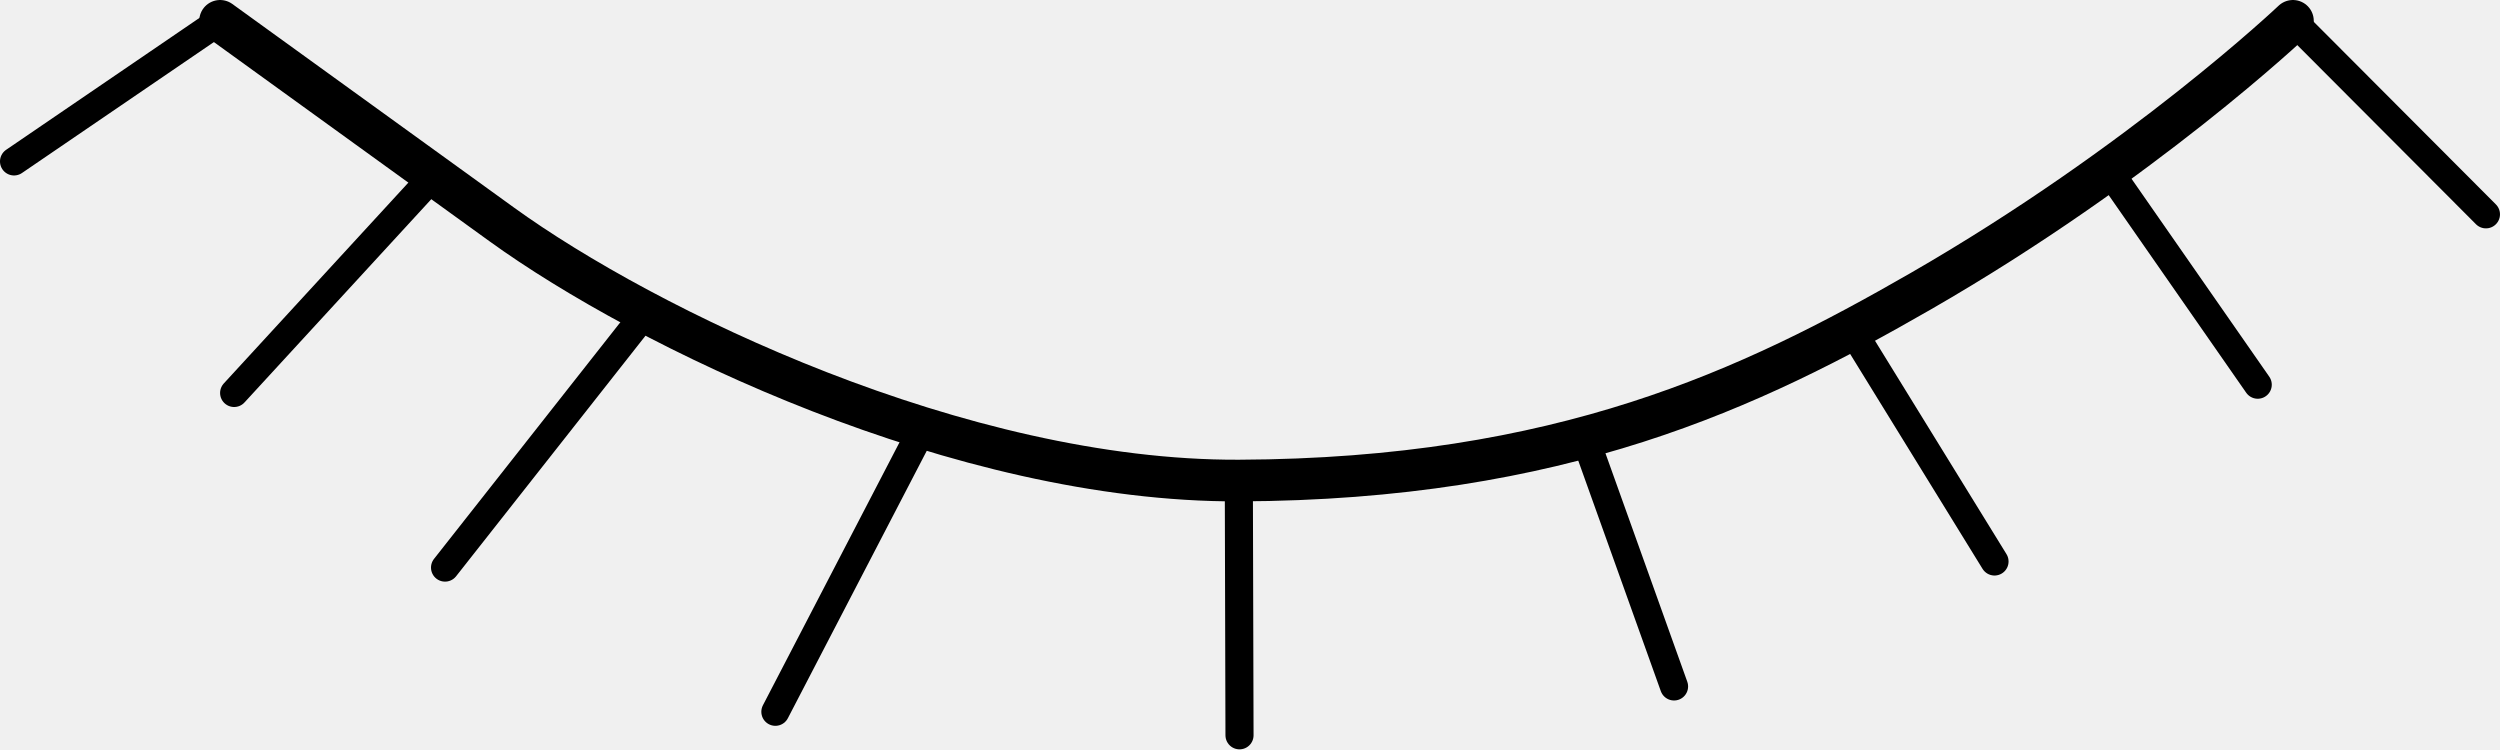
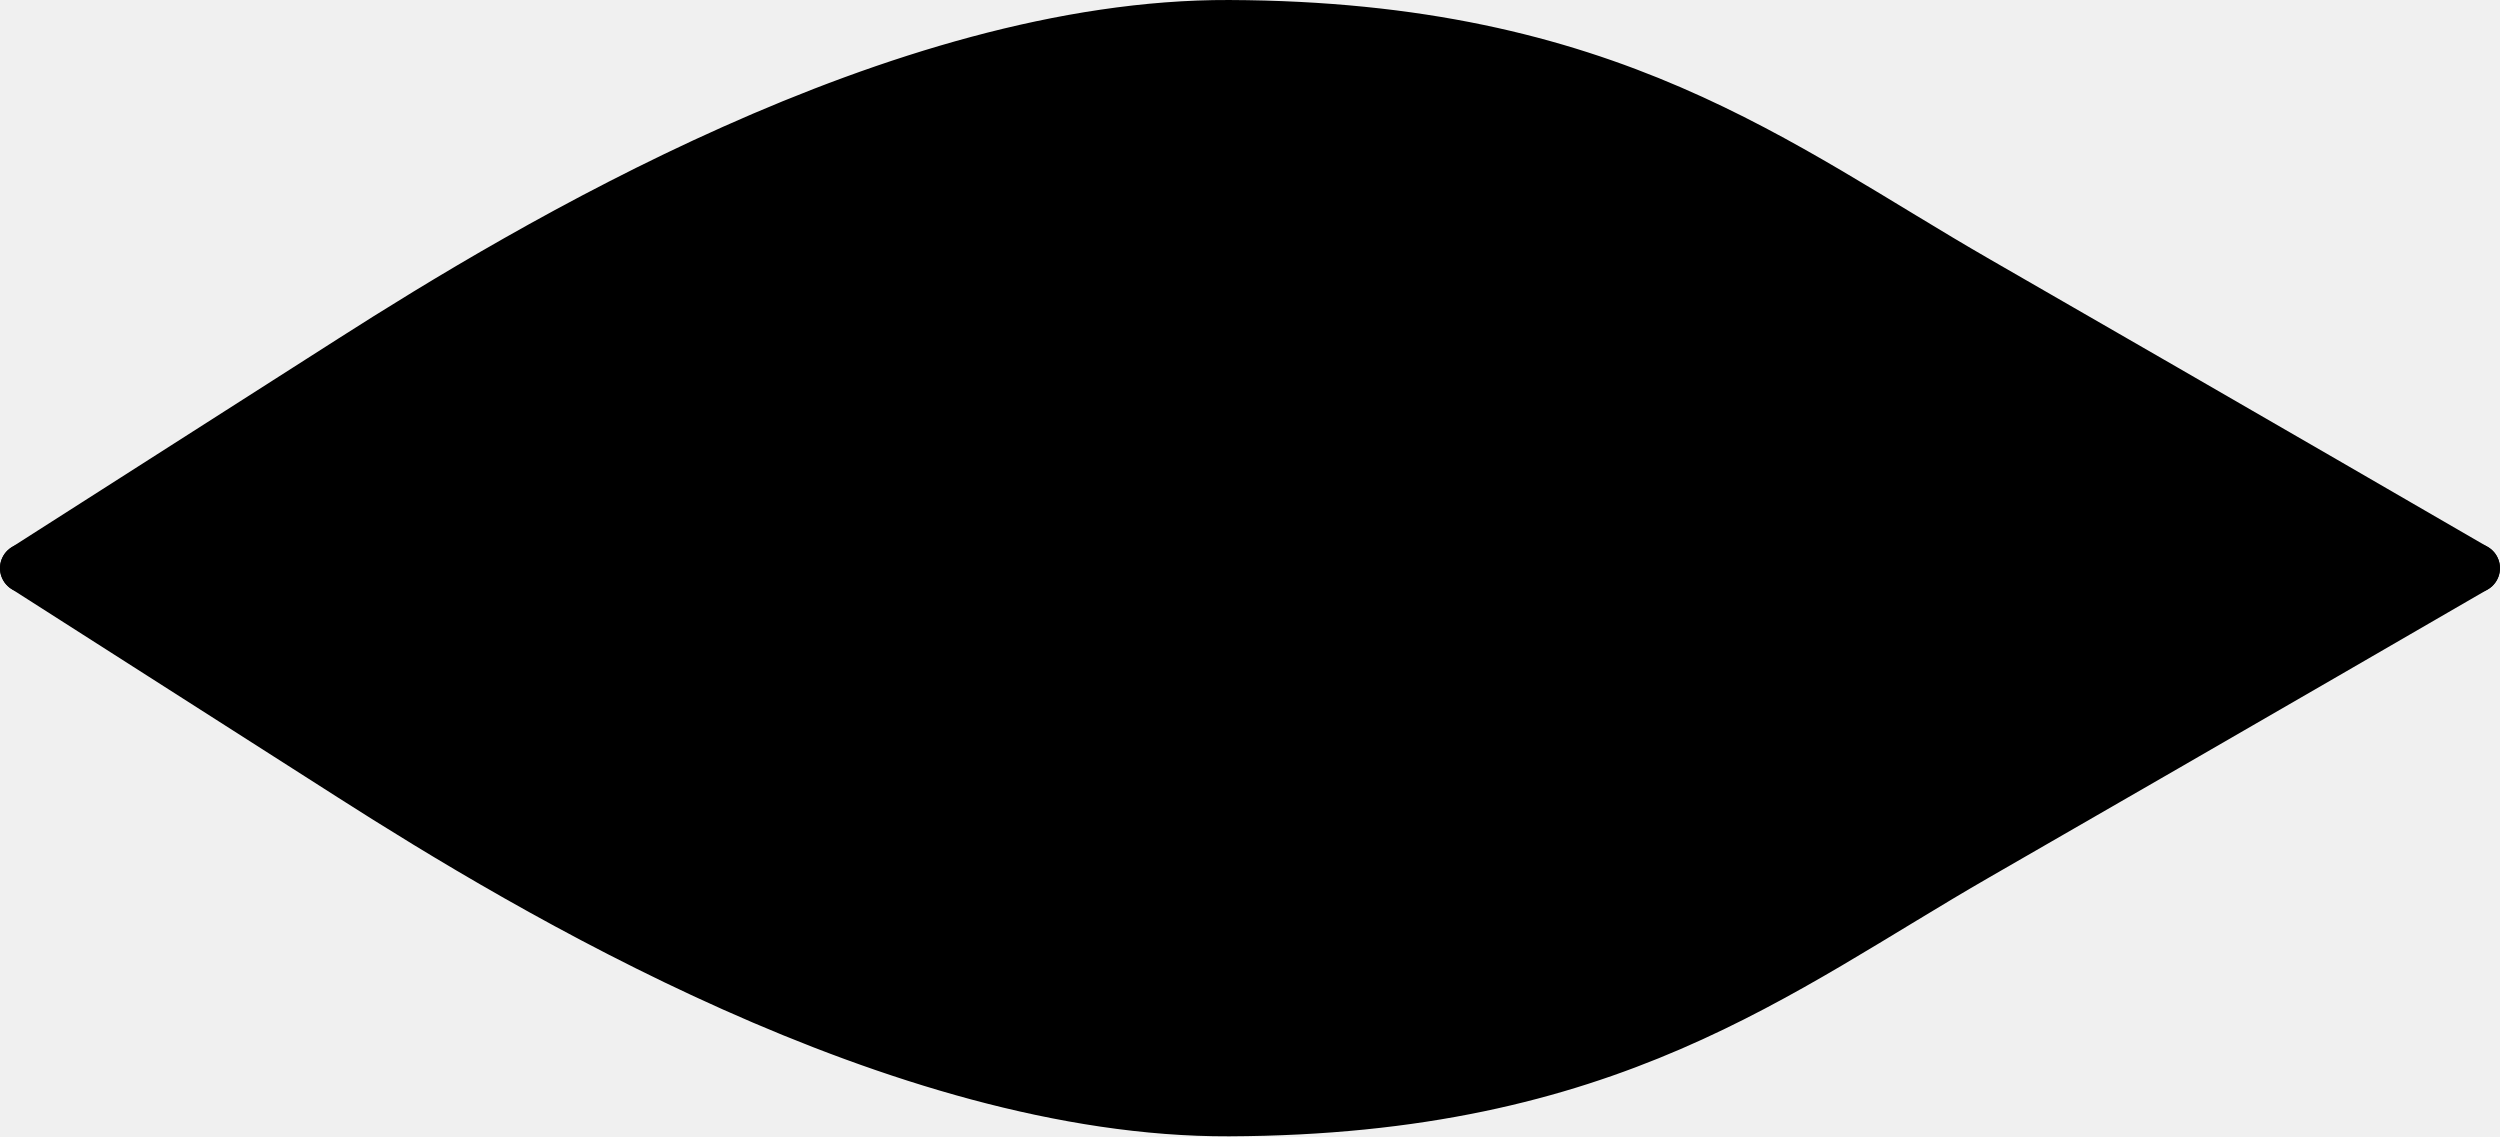
- <svg xmlns="http://www.w3.org/2000/svg" width="62.278mm" height="18.667mm" viewBox="0 0 62.278 18.667" version="1.1" id="svg5">
+ <svg xmlns="http://www.w3.org/2000/svg" width="52.675mm" height="23.942mm" viewBox="0 0 52.675 23.942" version="1.1" id="svg5">
  <defs id="defs2" />
-   <g id="layer1" transform="translate(-20.16036,-177.7979)">
-     <path style="fill:none;stroke:#000000;stroke-width:1.038;stroke-linecap:round;stroke-linejoin:round;stroke-dasharray:none" d="m 25.643,178.317 7.02,5.074 c 3.566,2.578 11.42,6.405 18.358,6.378 8.027,-0.031 12.761,-2.285 16.983,-4.714 5.53,-3.182 9.276,-6.738 9.276,-6.738" id="path283-4-7" />
-     <path style="fill:#ffffff;stroke:#000000;stroke-width:0.7;stroke-linecap:round;stroke-linejoin:round;stroke-dasharray:none" d="m 51.021,189.769 0.017,6.346" id="path5917" />
-     <path style="fill:#ffffff;stroke:#000000;stroke-width:0.7;stroke-linecap:round;stroke-linejoin:round;stroke-dasharray:none" d="m 77.28,178.317 4.808,4.82" id="path5919" />
-     <path style="fill:#ffffff;stroke:#000000;stroke-width:0.7;stroke-linecap:round;stroke-linejoin:round;stroke-dasharray:none" d="m 25.643,178.317 -5.133,3.502" id="path5921" />
-     <path style="fill:#ffffff;stroke:#000000;stroke-width:0.7;stroke-linecap:round;stroke-linejoin:round;stroke-dasharray:none" d="m 72.679,182.03 3.724,5.351" id="path5923" />
-     <path style="fill:#ffffff;stroke:#000000;stroke-width:0.7;stroke-linecap:round;stroke-linejoin:round;stroke-dasharray:none" d="m 66.287,186.009 3.559,5.776" id="path5925" />
-     <path style="fill:#ffffff;stroke:#000000;stroke-width:0.7;stroke-linecap:round;stroke-linejoin:round;stroke-dasharray:none" d="m 59.641,188.694 2.222,6.204" id="path5927" />
-     <path style="fill:#ffffff;stroke:#000000;stroke-width:0.7;stroke-linecap:round;stroke-linejoin:round;stroke-dasharray:none" d="m 43.208,188.344 -3.732,7.185" id="path5929" />
-     <path style="fill:#ffffff;stroke:#000000;stroke-width:0.7;stroke-linecap:round;stroke-linejoin:round;stroke-dasharray:none" d="m 36.252,185.581 -5.005,6.356" id="path5931" />
-     <path style="fill:#ffffff;stroke:#000000;stroke-width:0.7;stroke-linecap:round;stroke-linejoin:round;stroke-dasharray:none" d="m 30.972,182.169 -4.979,5.418" id="path5933" />
+   <g id="layer1" transform="translate(66.52801,-183.8238)">
+     <g id="g3362">
+       <g id="g3300" style="fill:#000000">
+         <path style="fill:#000000;stroke:#000000;stroke-width:1.038;stroke-linecap:round;stroke-linejoin:round;stroke-dasharray:none" d="m -66.009,195.795 6.884,-4.397 c 3.708,-2.369 11.555,-7.081 18.493,-7.055 8.027,0.031 11.543,2.961 15.765,5.39 5.53,3.182 10.494,6.062 10.494,6.062" id="path283-4-9" />
+         <path style="fill:#000000;stroke:#000000;stroke-width:1.038;stroke-linecap:round;stroke-linejoin:round;stroke-dasharray:none" d="m -66.009,195.795 6.884,4.397 c 3.708,2.369 11.555,7.081 18.493,7.055 8.027,-0.031 11.543,-2.961 15.765,-5.39 5.53,-3.182 10.494,-6.062 10.494,-6.062" id="path283-4-7-8-9" />
+       </g>
+       <path style="fill:#000000;stroke:#000000;stroke-width:0.7;stroke-linecap:round;stroke-linejoin:round" d="m -66.009,195.795 h 51.637" id="path3356" />
+     </g>
  </g>
</svg>
